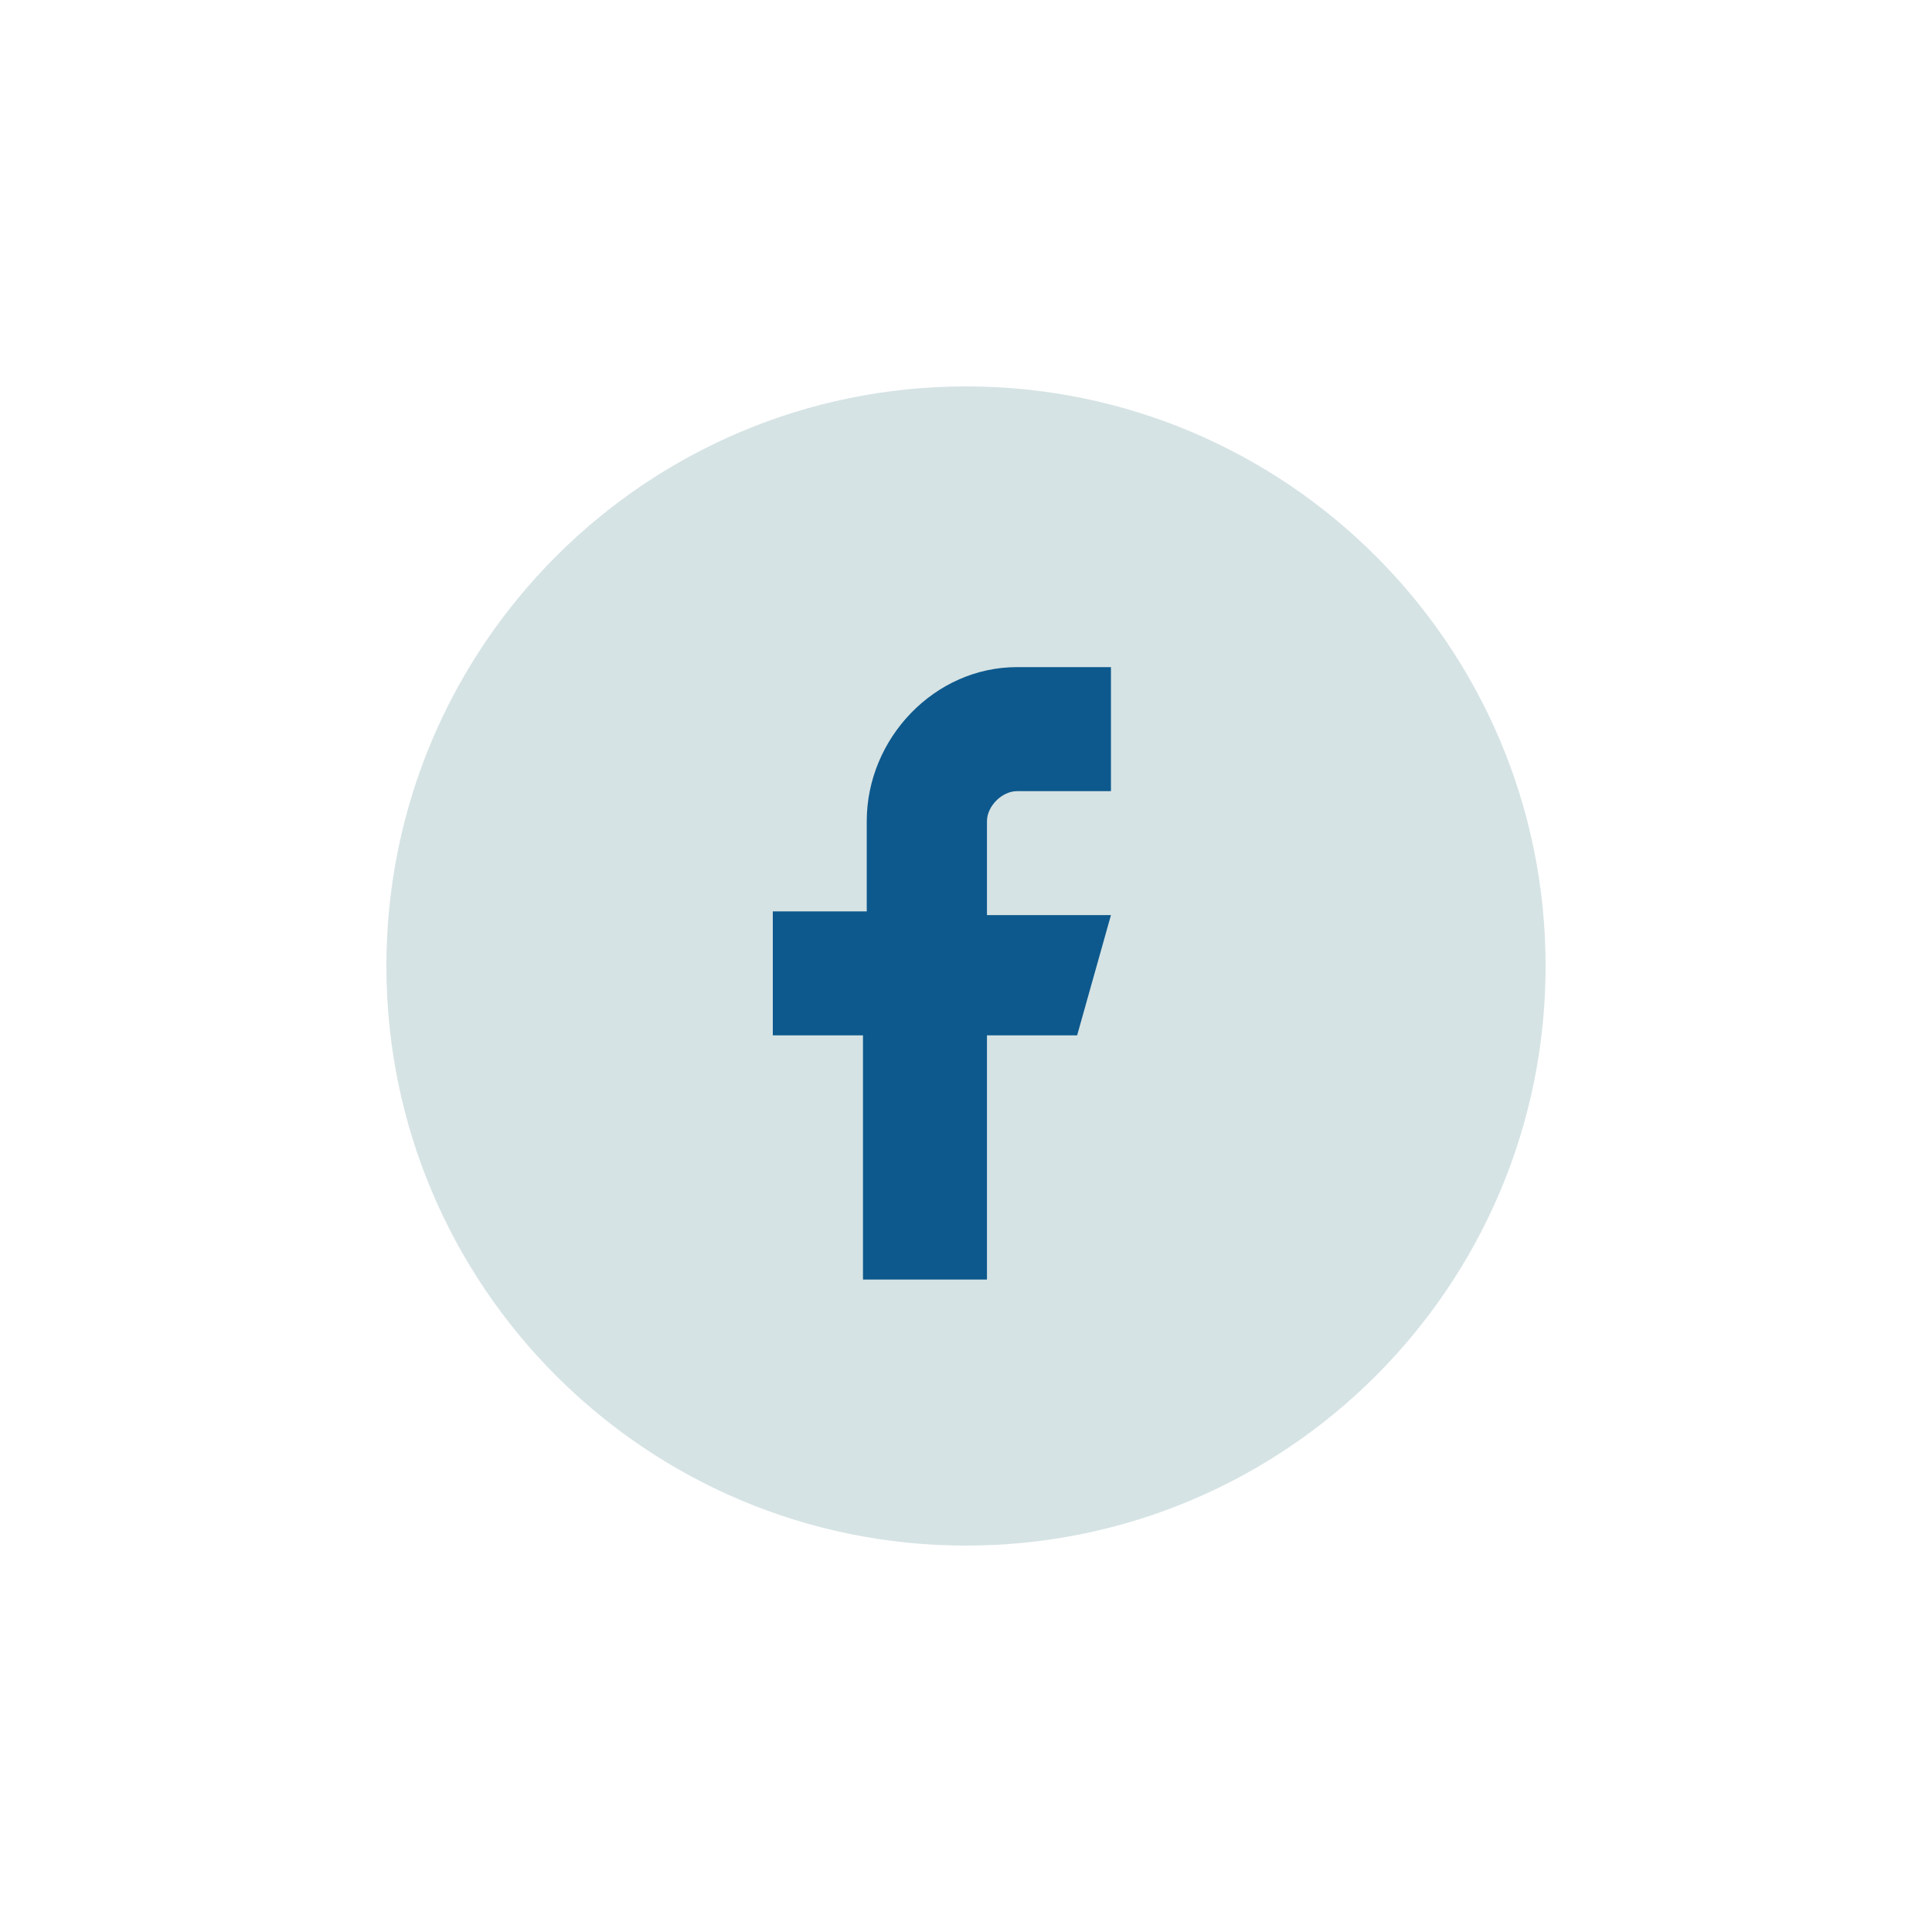
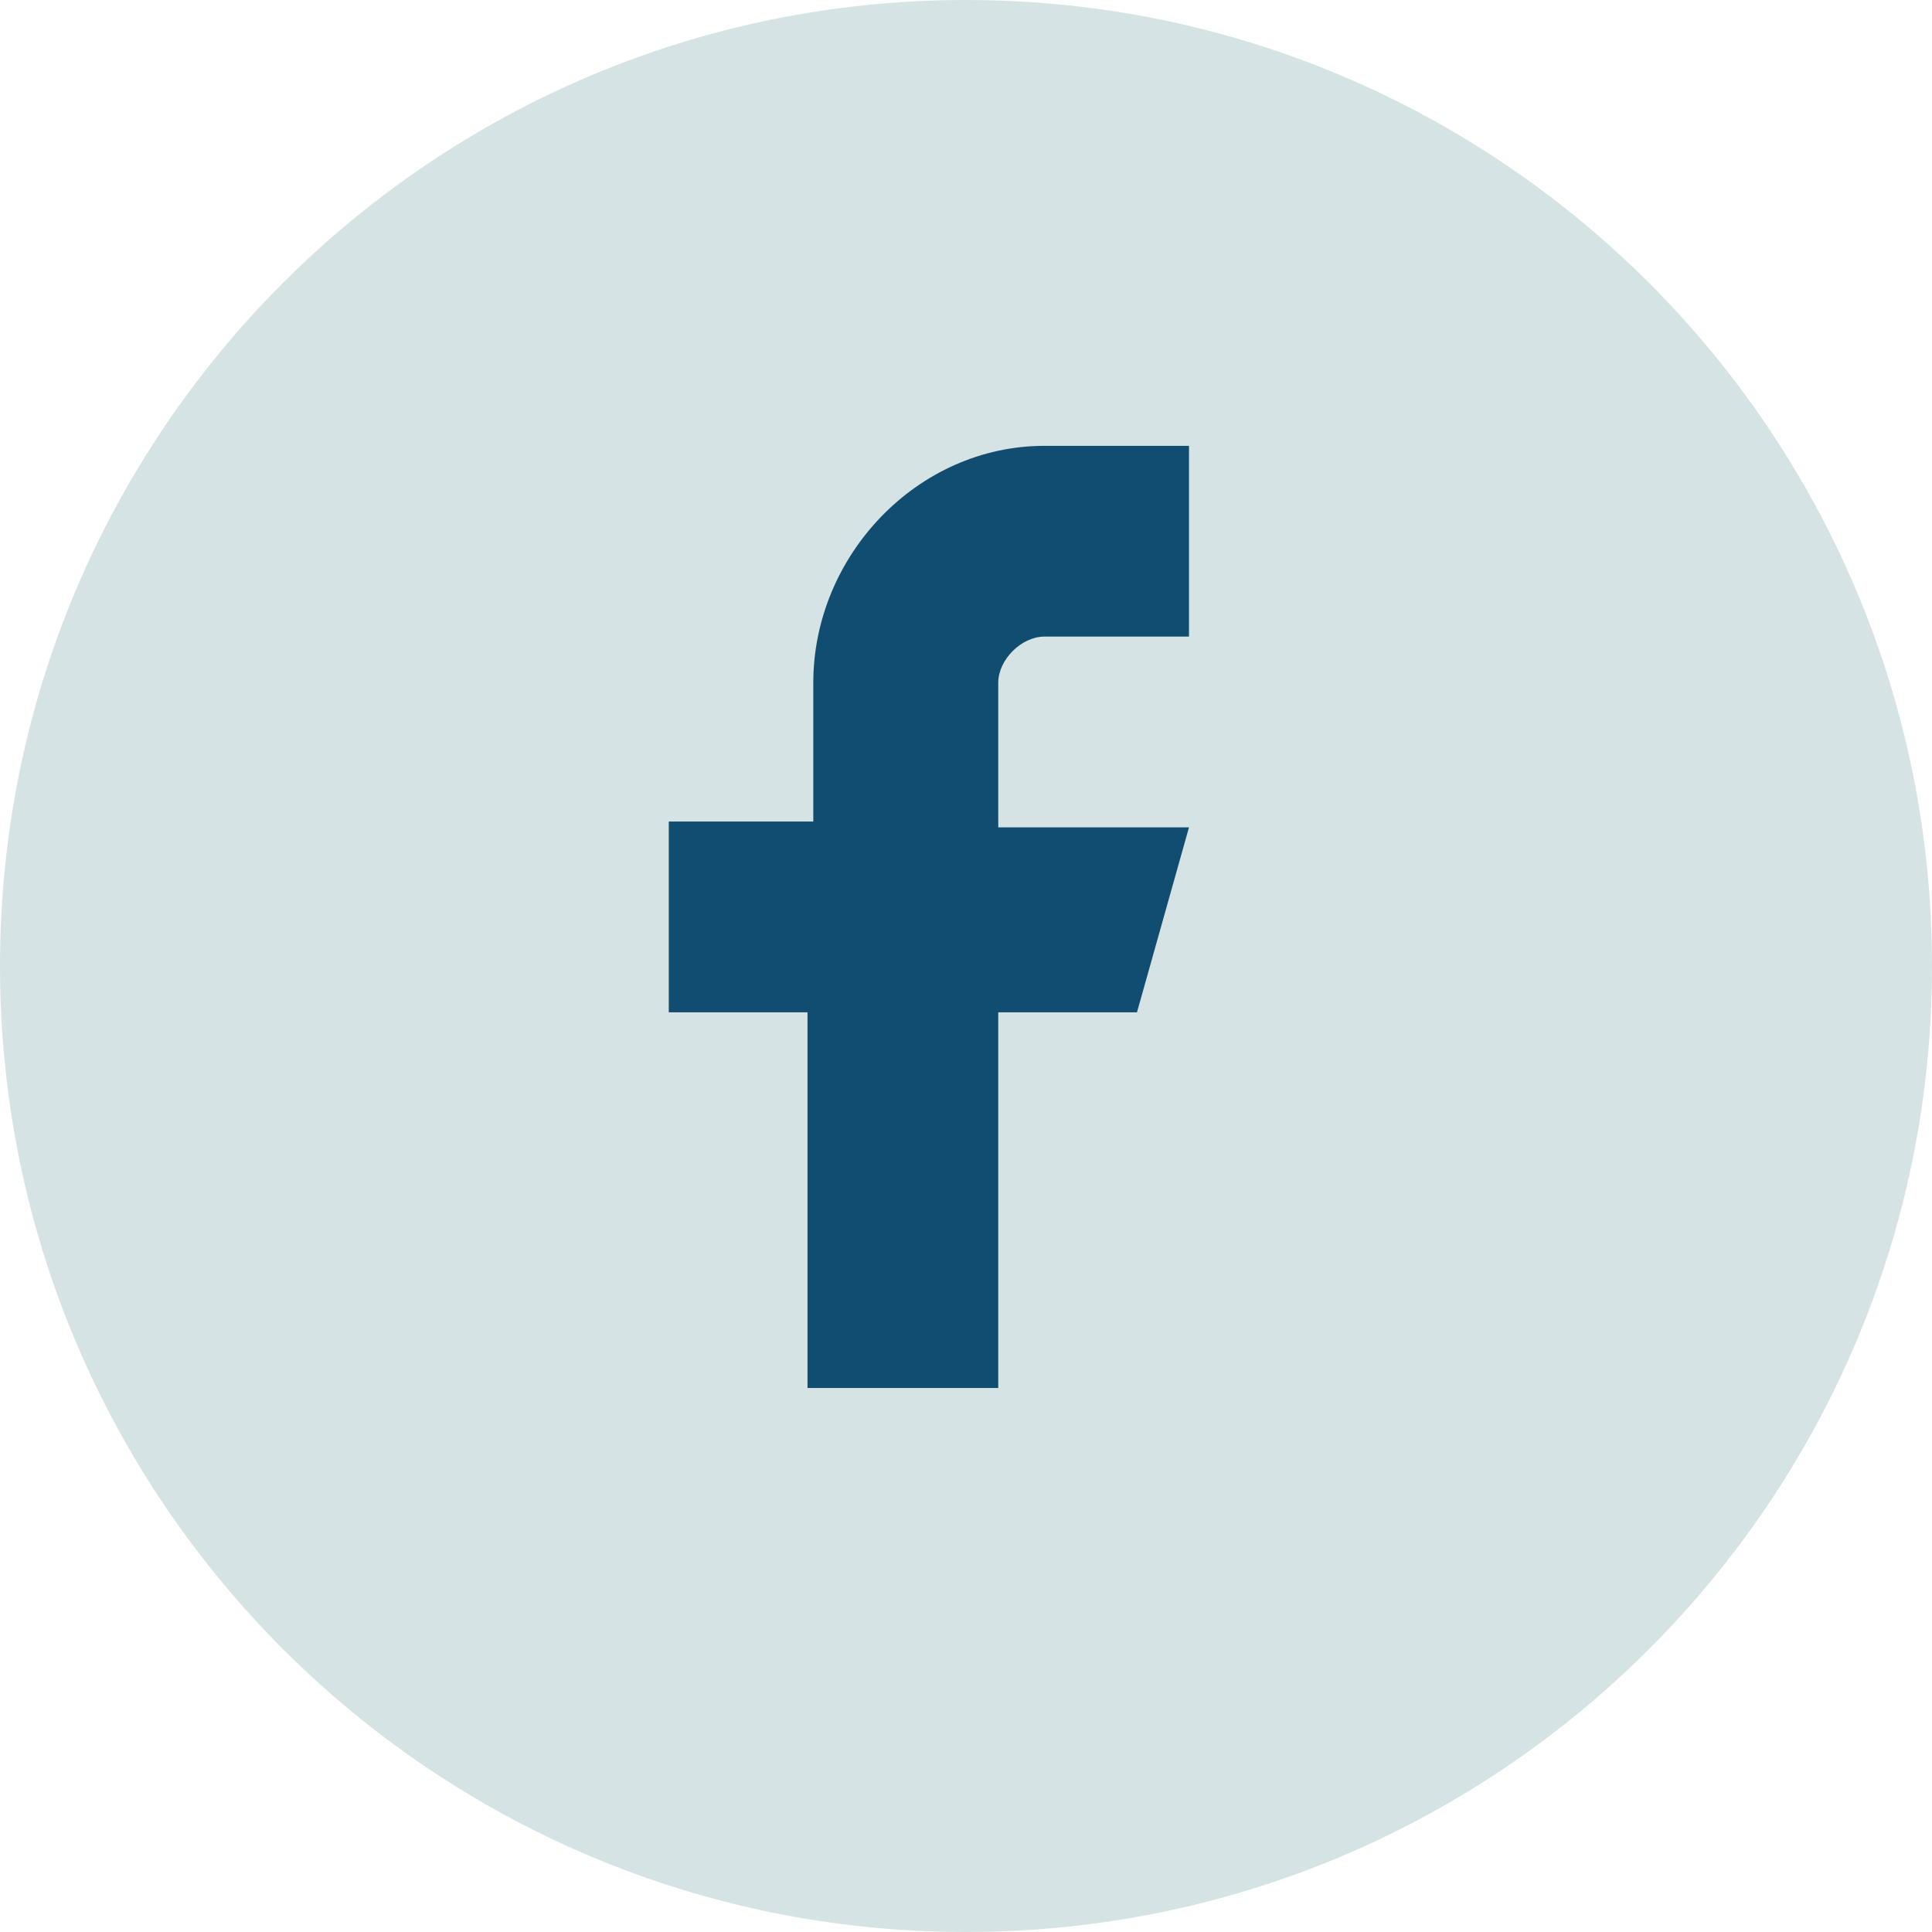
- <svg xmlns="http://www.w3.org/2000/svg" width="40" height="40" viewBox="0 0 40 40" fill="none">
-   <path d="M20 32C26.627 32 32 26.627 32 20C32 13.373 26.627 8 20 8C13.373 8 8 13.373 8 20C8 26.627 13.373 32 20 32Z" fill="#D6E3E4" />
-   <path fill-rule="evenodd" clip-rule="evenodd" d="M23.001 13.812H21.056C19.345 13.812 17.945 15.29 17.945 17.002V18.869H16V21.436H17.867V26.492H20.434V21.436H22.301L23.001 18.946H20.434V17.002C20.434 16.691 20.745 16.38 21.056 16.38H23.001V13.812Z" fill="#0D598D" />
+ <svg xmlns="http://www.w3.org/2000/svg" width="26" height="26" viewBox="0 0 26 26" fill="none">
+   <path d="M13 26C20.18 26 26 20.18 26 13C26 5.82 20.18 0 13 0C5.82 0 0 5.82 0 13C0 20.18 5.82 26 13 26Z" fill="#D6E3E4" />
+   <path fill-rule="evenodd" clip-rule="evenodd" d="M16.001 6H14.056C12.345 6 10.945 7.478 10.945 9.189V11.056H9V13.623H10.867V18.679H13.434V13.623H15.301L16.001 11.134H13.434V9.189C13.434 8.878 13.745 8.567 14.056 8.567H16.001V6Z" fill="#104D70" />
</svg>
